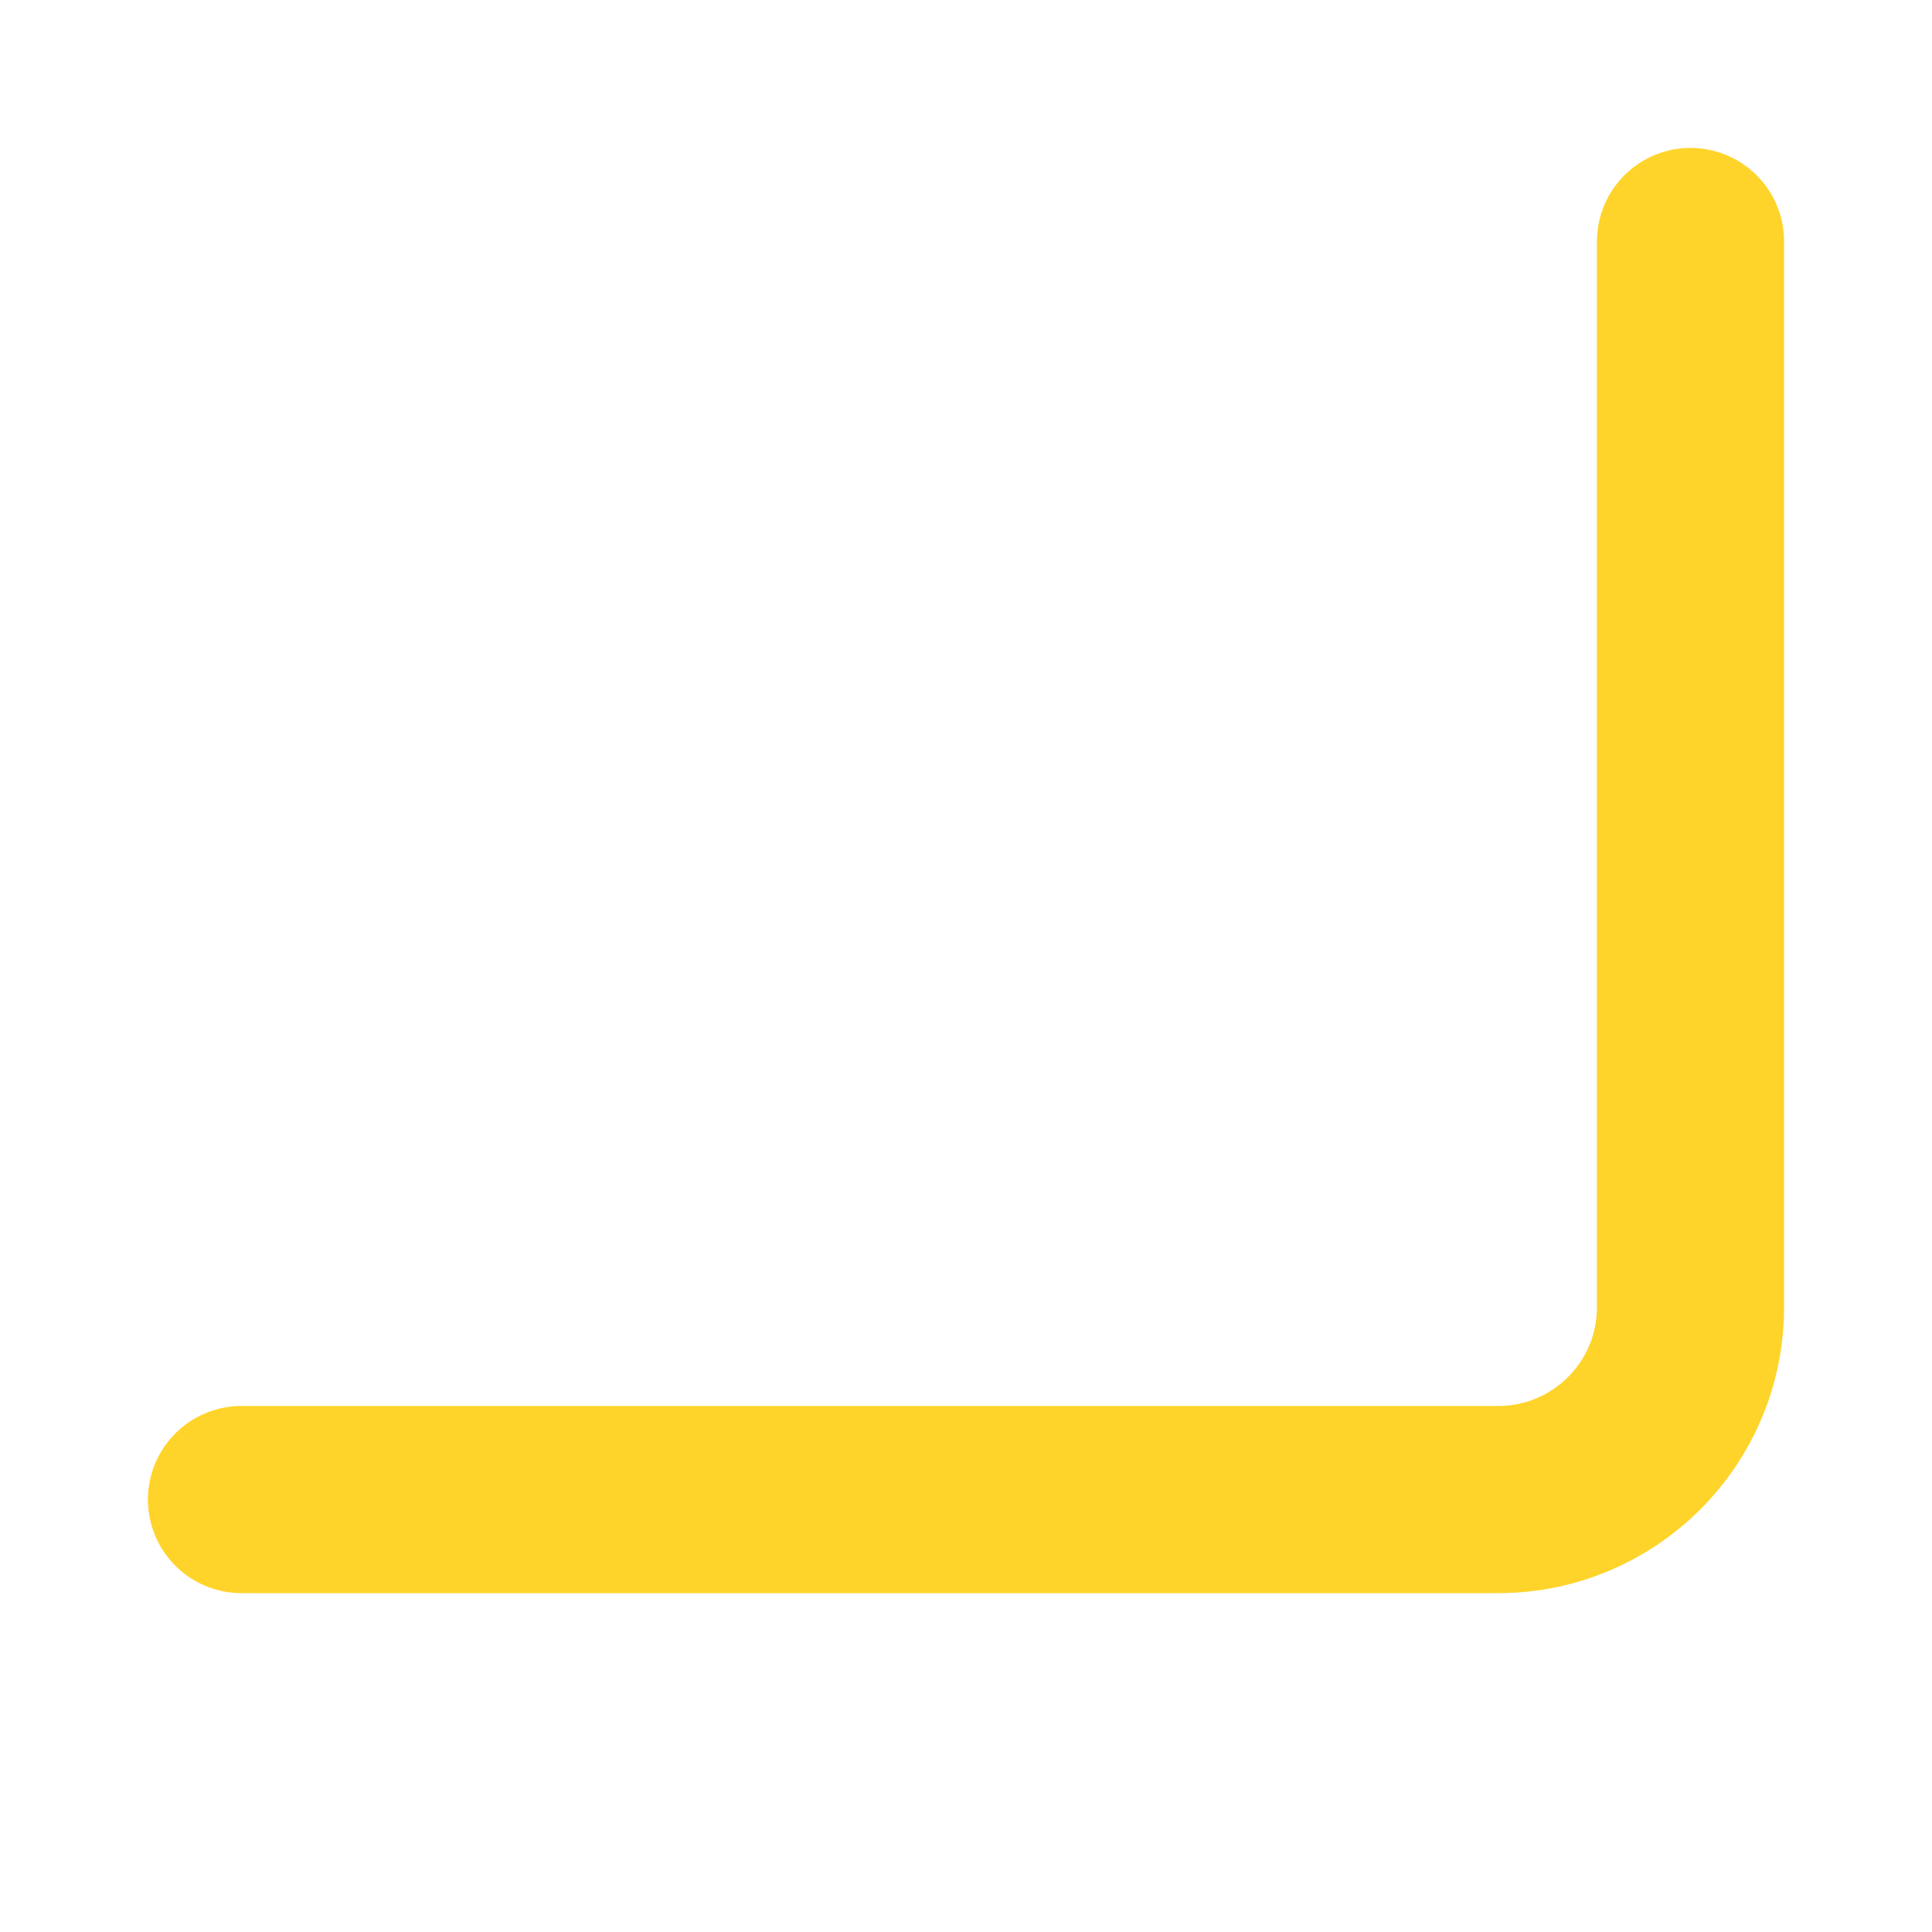
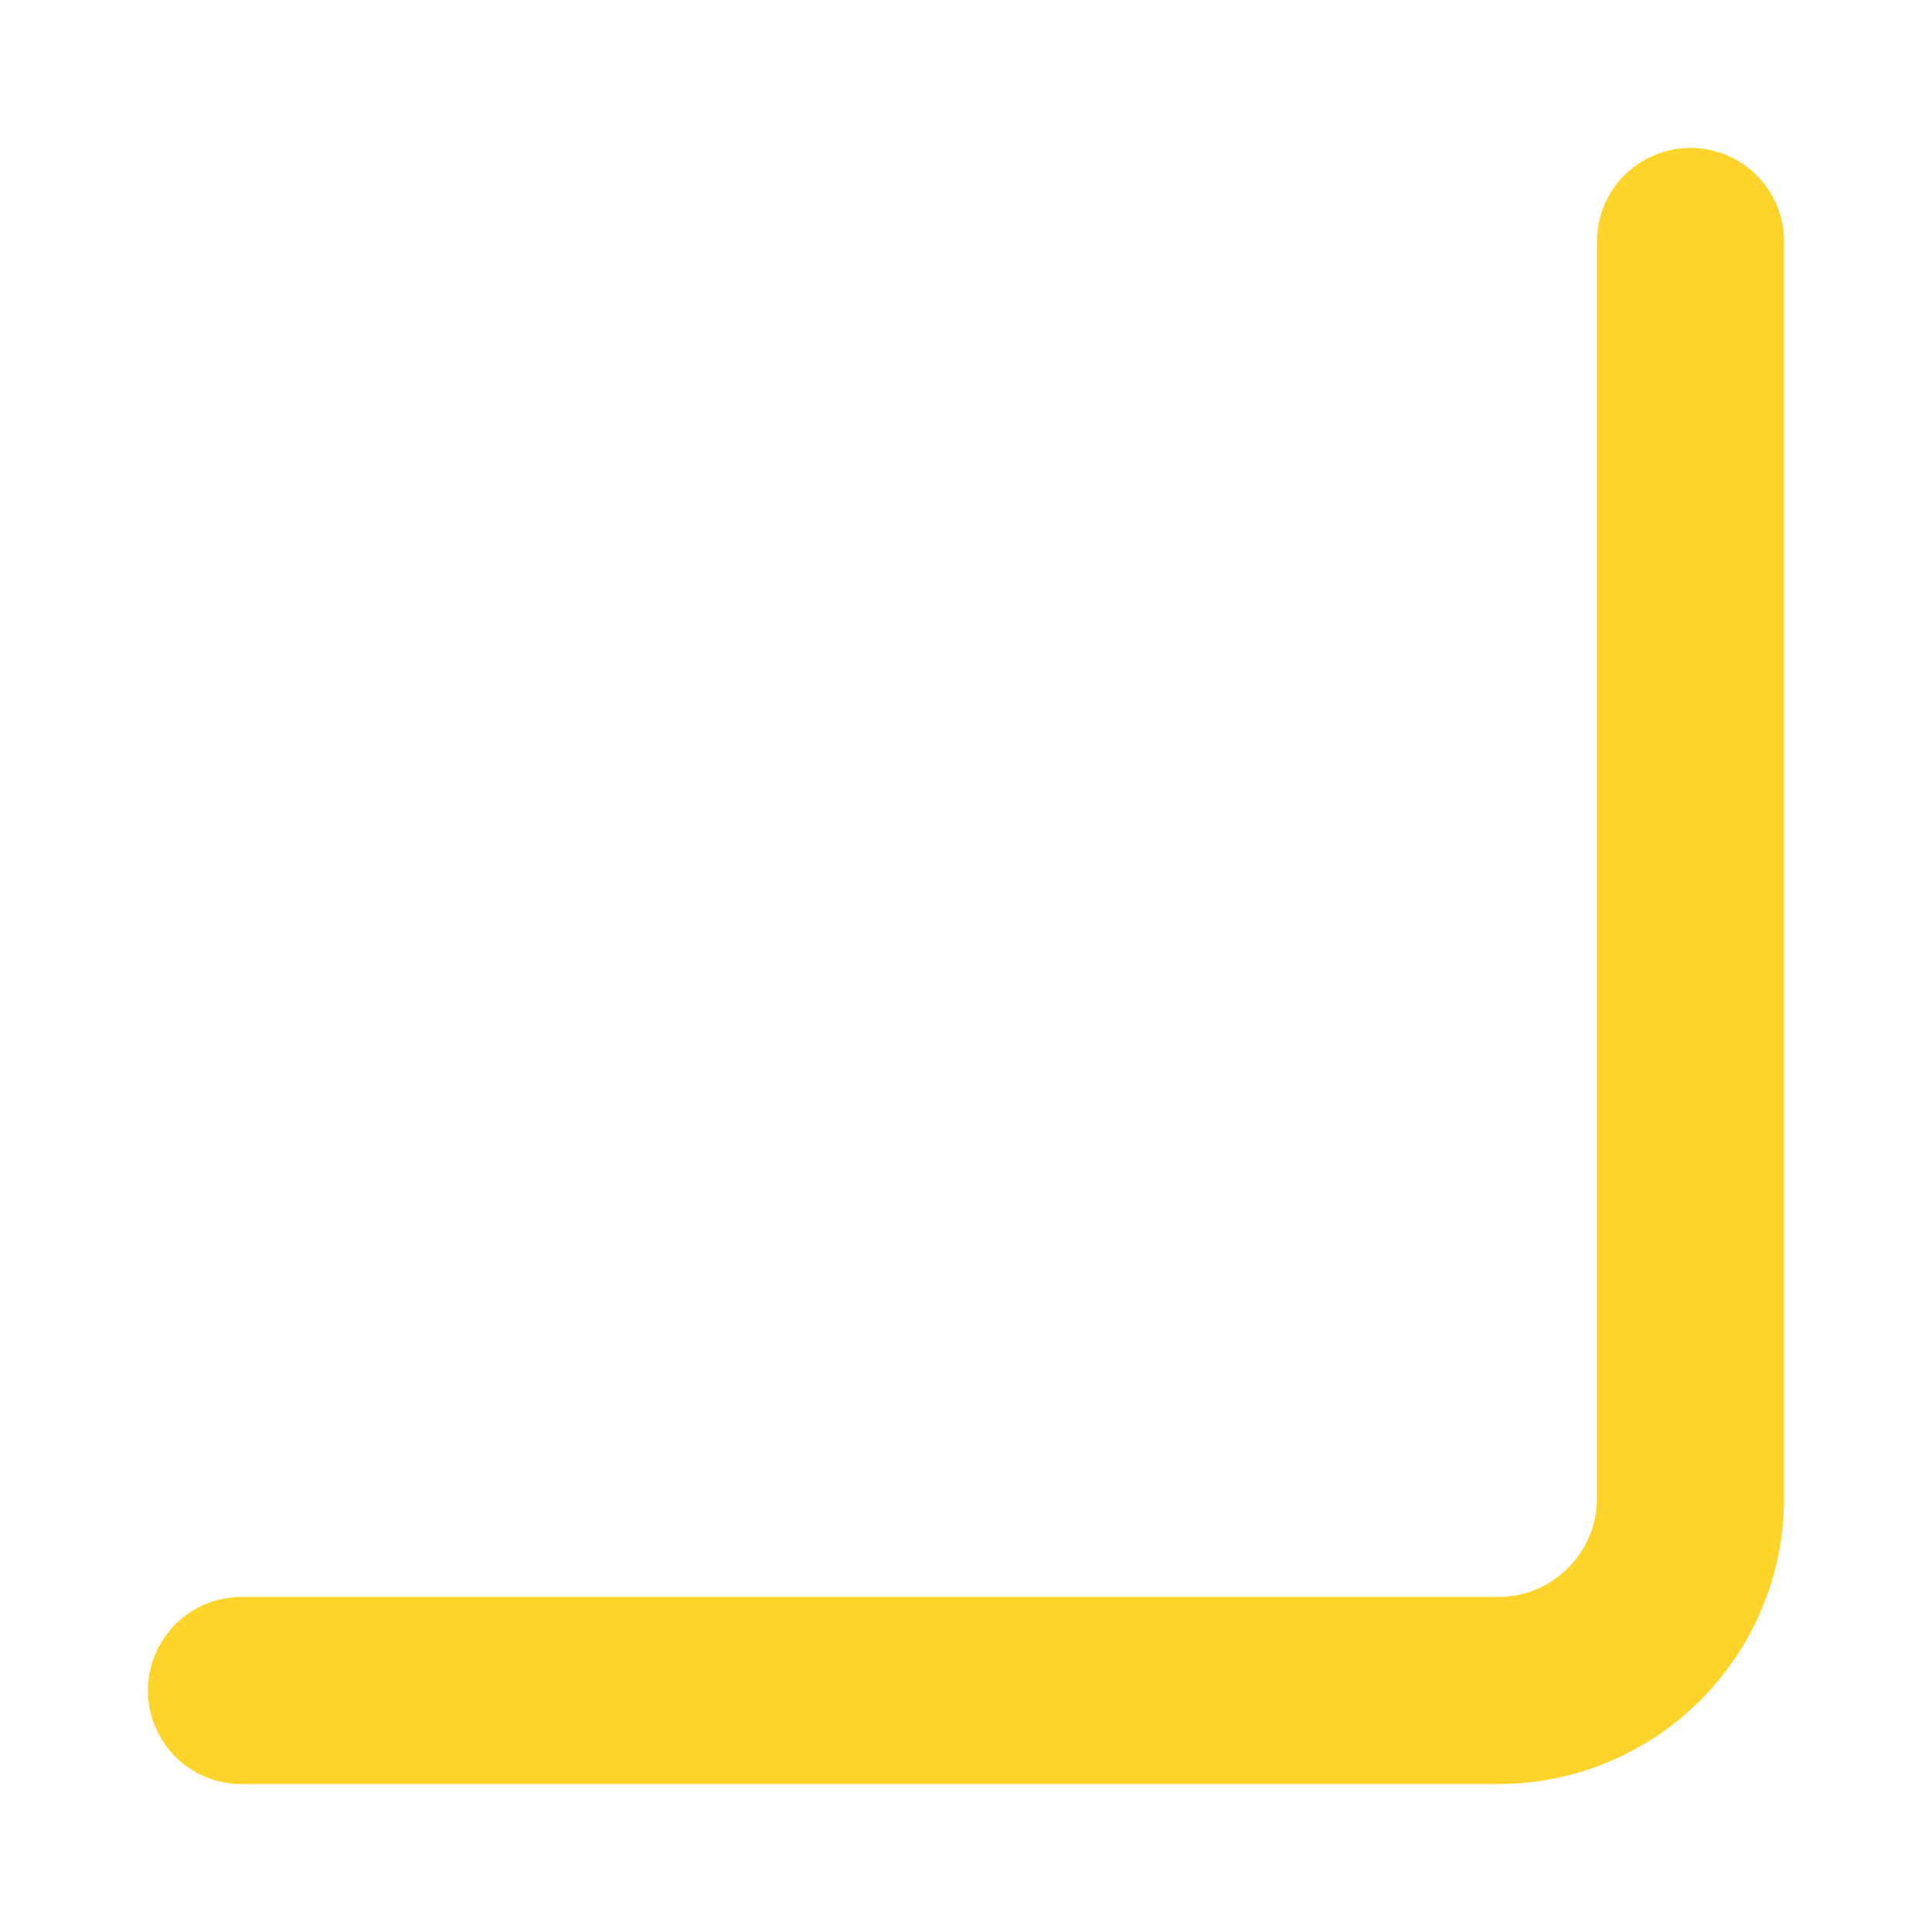
- <svg xmlns="http://www.w3.org/2000/svg" version="1.1" id="svg2" x="0px" y="0px" viewBox="0 0 256 256" style="enable-background:new 0 0 256 256;" xml:space="preserve">
-   <style type="text/css">
- 	.st0{fill:none;stroke:#FFD42A;stroke-width:24.8;stroke-linecap:round;stroke-miterlimit:10;}
- </style>
-   <path class="st0" d="M224,32v141.2c0,14.1-11.4,25.5-25.5,25.5H32" />
+ <svg xmlns="http://www.w3.org/2000/svg" version="1.1" id="svg2" x="0px" y="0px" viewBox="0 0 256 256" enable-background="new 0 0 256 256" xml:space="preserve">
+   <path fill="none" stroke="#FFD42A" stroke-width="24.8" stroke-linecap="round" stroke-miterlimit="10" d="M224,32v166.5  c0,14.1-11.4,25.5-25.5,25.5H32" />
</svg>
